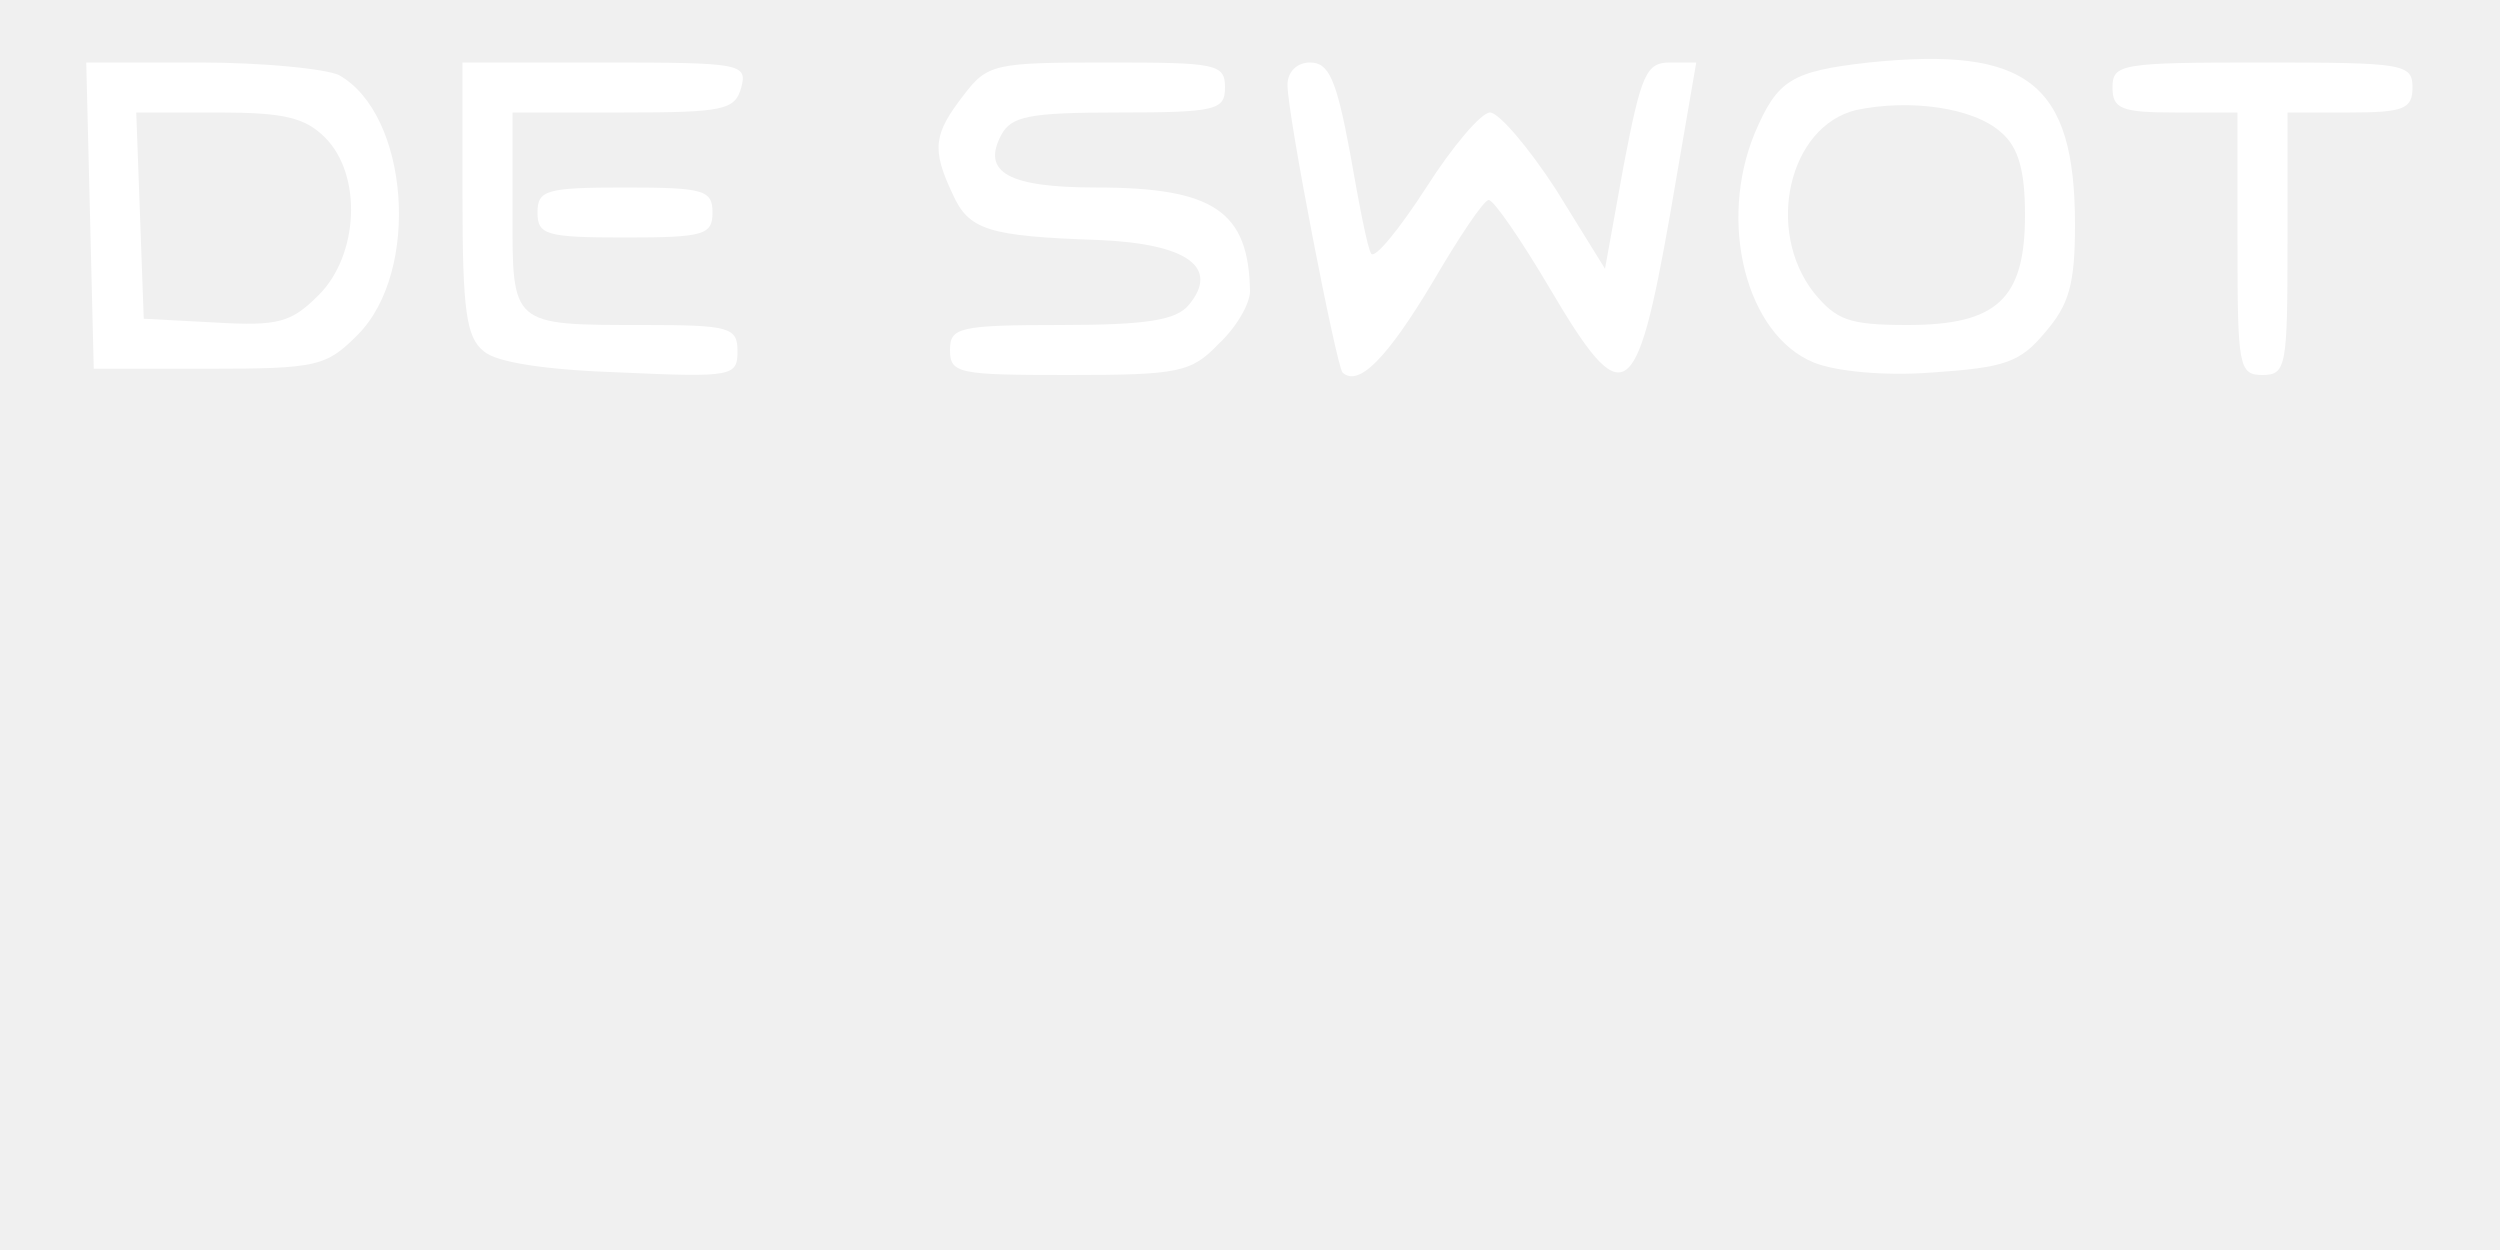
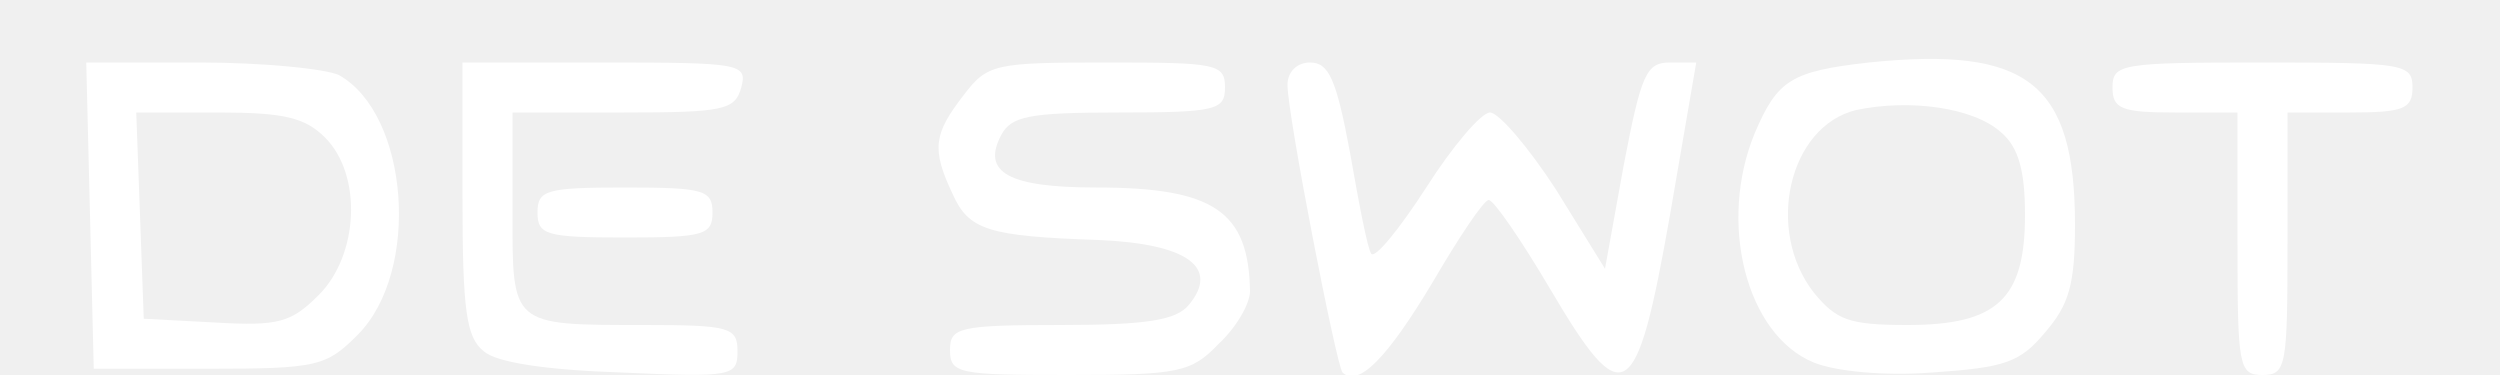
- <svg xmlns="http://www.w3.org/2000/svg" viewBox="0 140 200 100">
+ <svg xmlns="http://www.w3.org/2000/svg" viewBox="0 140 200 30">
  <g transform="translate(0,200) scale(0.1,-0.1)" fill="#fff" stroke="none">
    <path d="M1495 550 c-62 -7 -73 -14 -91 -56 -30 -72 -7 -162 47 -184 17 -7 56 -11 95 -8 58 4 70 8 90 32 19 22 24 38 24 86 0 114 -38 143 -165 130z m106 -56 c14 -12 19 -31 19 -66 0 -67 -22 -88 -94 -88 -47 0 -57 4 -75 26 -39 50 -20 133 34 146 43 9 94 2 116 -18z" />
    <path d="M72 428 l3 -123 92 0 c87 0 94 2 119 27 51 51 41 177 -15 208 -11 5 -61 10 -111 10 l-91 0 3 -122z m188 62 c30 -30 27 -94 -5 -126 -22 -22 -32 -25 -83 -22 l-57 3 -3 83 -3 82 66 0 c52 0 69 -4 85 -20z" />
    <path d="M370 441 c0 -89 3 -111 17 -122 10 -9 50 -15 110 -17 89 -4 93 -3 93 17 0 19 -6 21 -74 21 -108 0 -106 -1 -106 91 l0 79 89 0 c80 0 89 2 94 20 5 19 0 20 -109 20 l-114 0 0 -109z" />
    <path d="M771 524 c-24 -31 -26 -43 -9 -79 13 -29 28 -34 117 -37 71 -3 97 -22 72 -52 -10 -12 -33 -16 -102 -16 -82 0 -89 -2 -89 -20 0 -19 7 -20 95 -20 88 0 98 2 120 25 14 13 25 32 25 42 -1 64 -29 83 -123 83 -70 0 -92 12 -76 42 8 15 22 18 94 18 78 0 85 2 85 20 0 19 -7 20 -94 20 -90 0 -96 -1 -115 -26z" />
    <path d="M1030 532 c0 -24 39 -224 44 -230 13 -12 36 12 72 72 21 36 41 66 45 66 4 0 26 -32 49 -71 59 -100 69 -94 96 59 l21 122 -21 0 c-19 0 -23 -9 -37 -82 l-15 -83 -39 63 c-22 34 -46 62 -53 62 -7 0 -30 -27 -51 -60 -22 -34 -41 -57 -44 -53 -3 4 -10 41 -17 81 -11 59 -17 72 -32 72 -10 0 -18 -7 -18 -18z" />
    <path d="M1690 530 c0 -17 7 -20 50 -20 l50 0 0 -105 c0 -98 1 -105 20 -105 19 0 20 7 20 105 l0 105 50 0 c43 0 50 3 50 20 0 19 -7 20 -120 20 -113 0 -120 -1 -120 -20z" />
    <path d="M430 430 c0 -18 7 -20 70 -20 63 0 70 2 70 20 0 18 -7 20 -70 20 -63 0 -70 -2 -70 -20z" />
  </g>
</svg>
